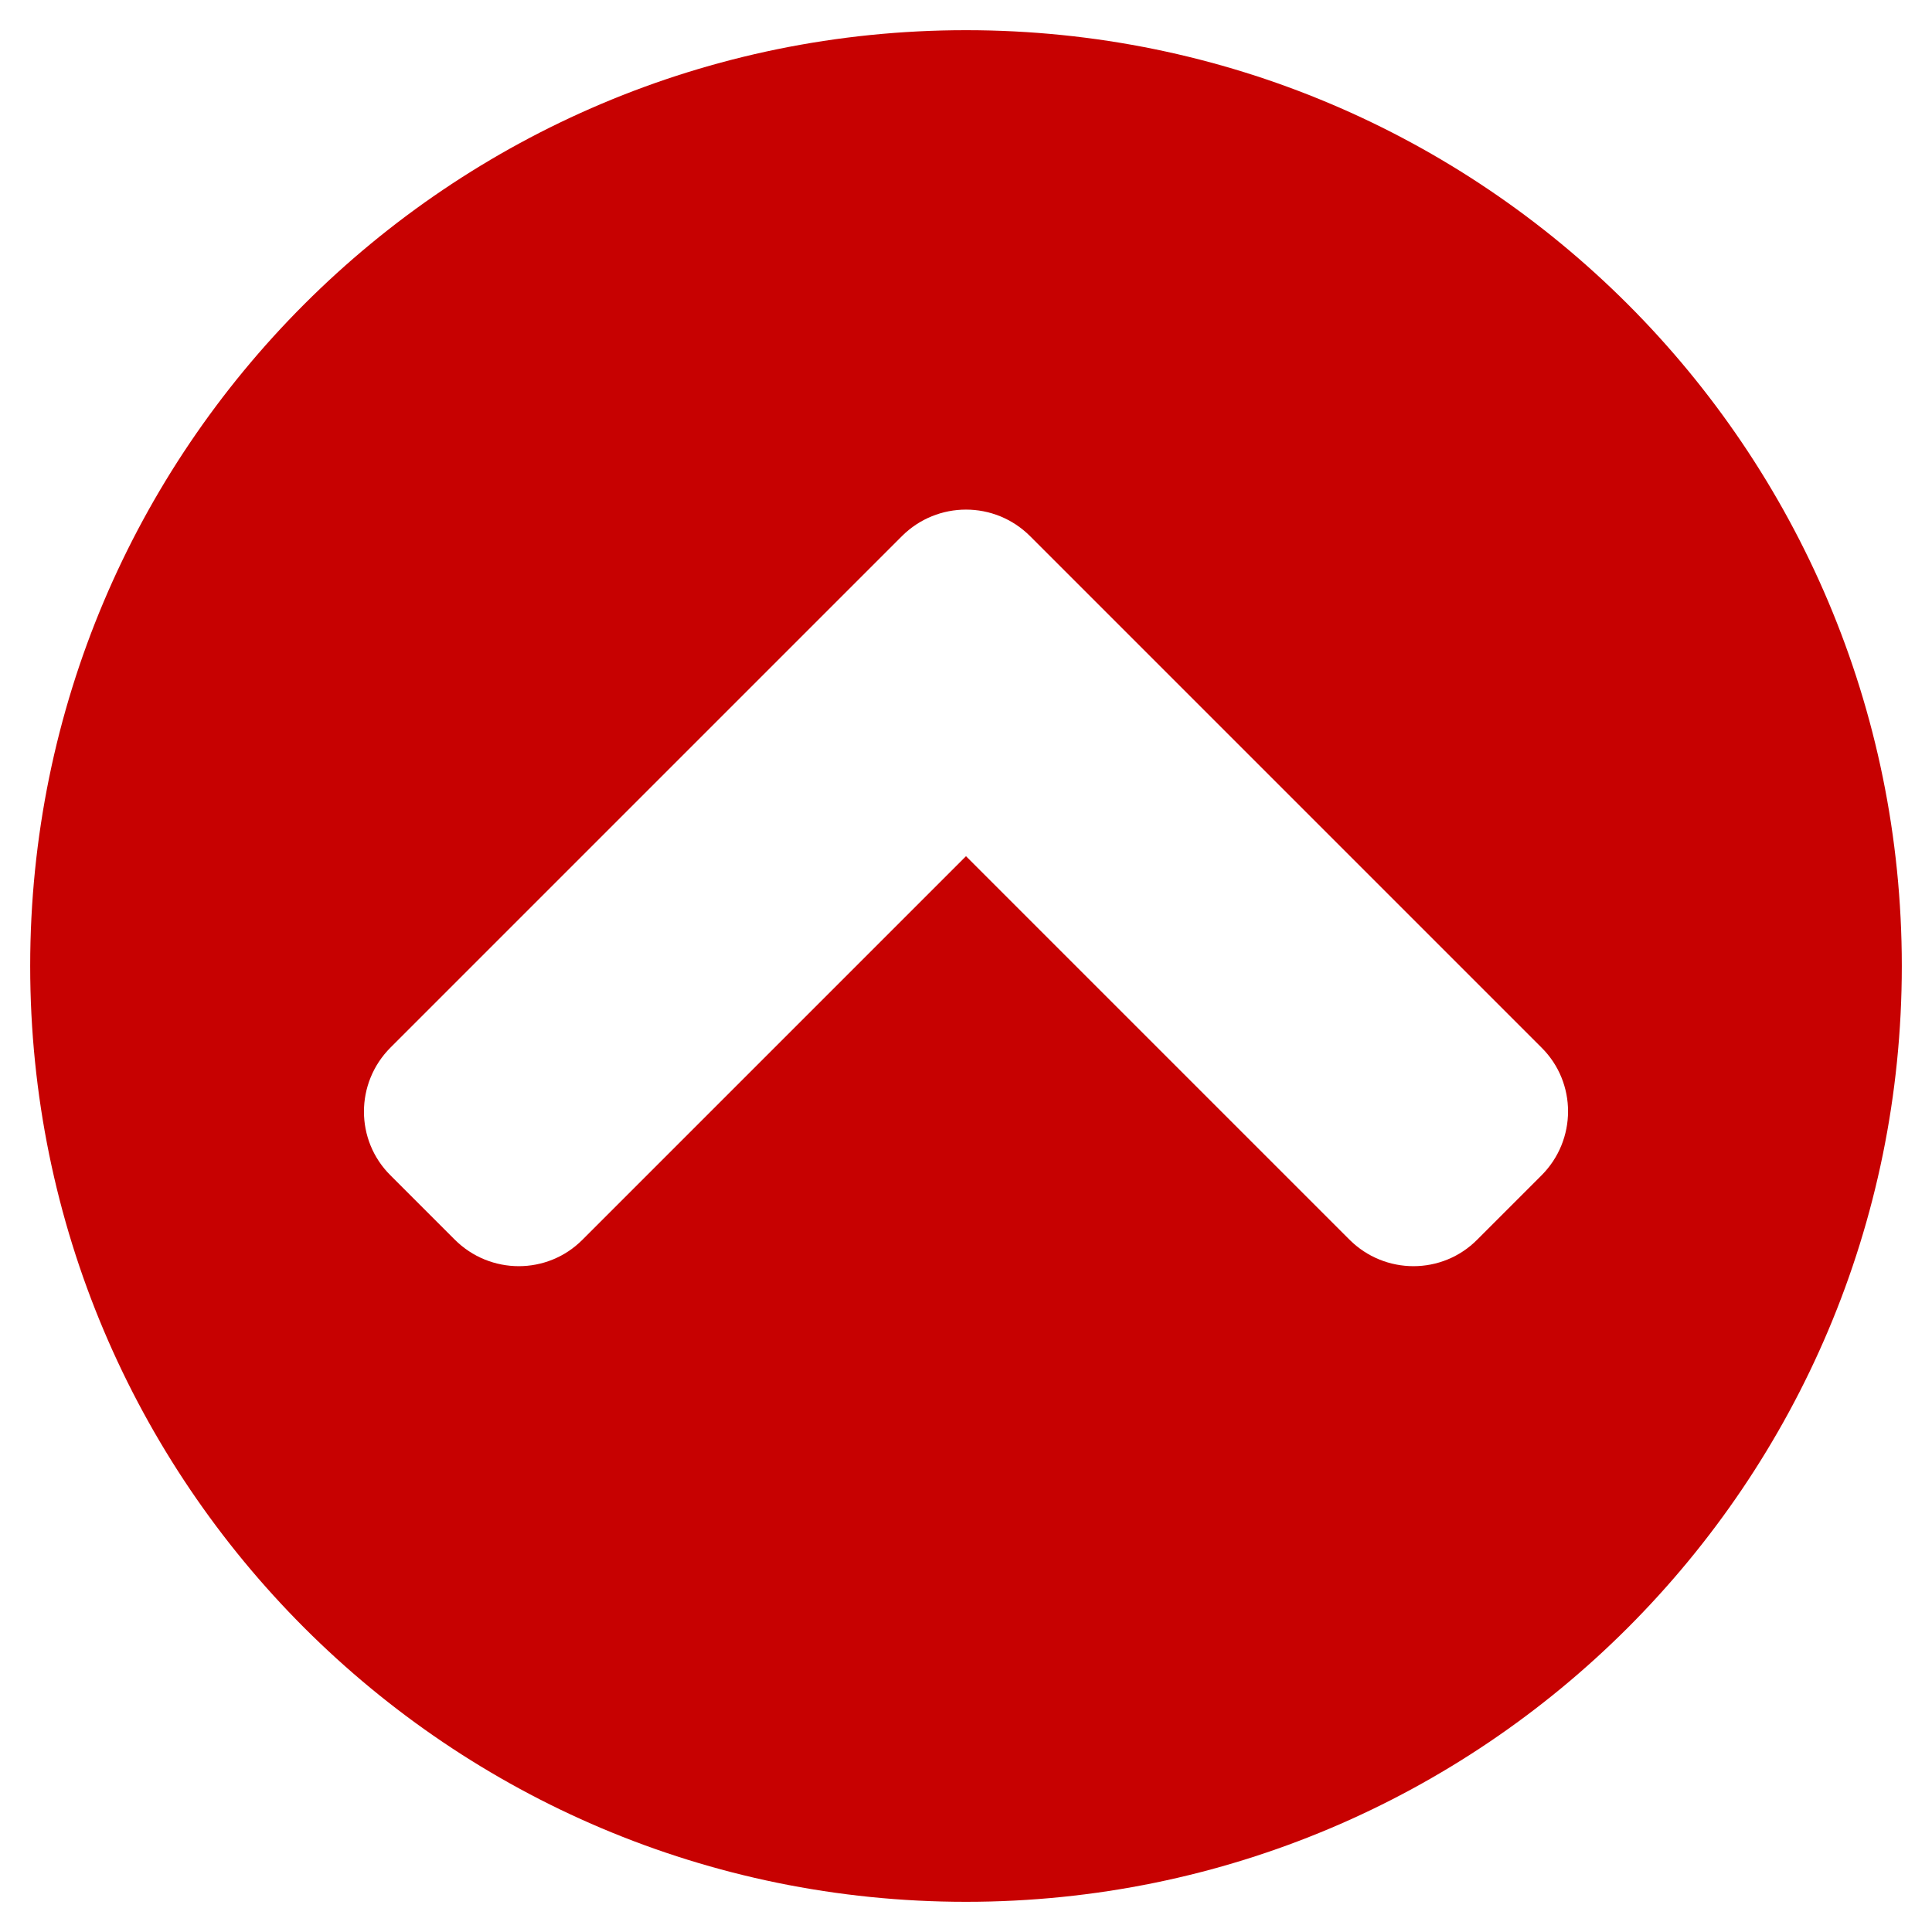
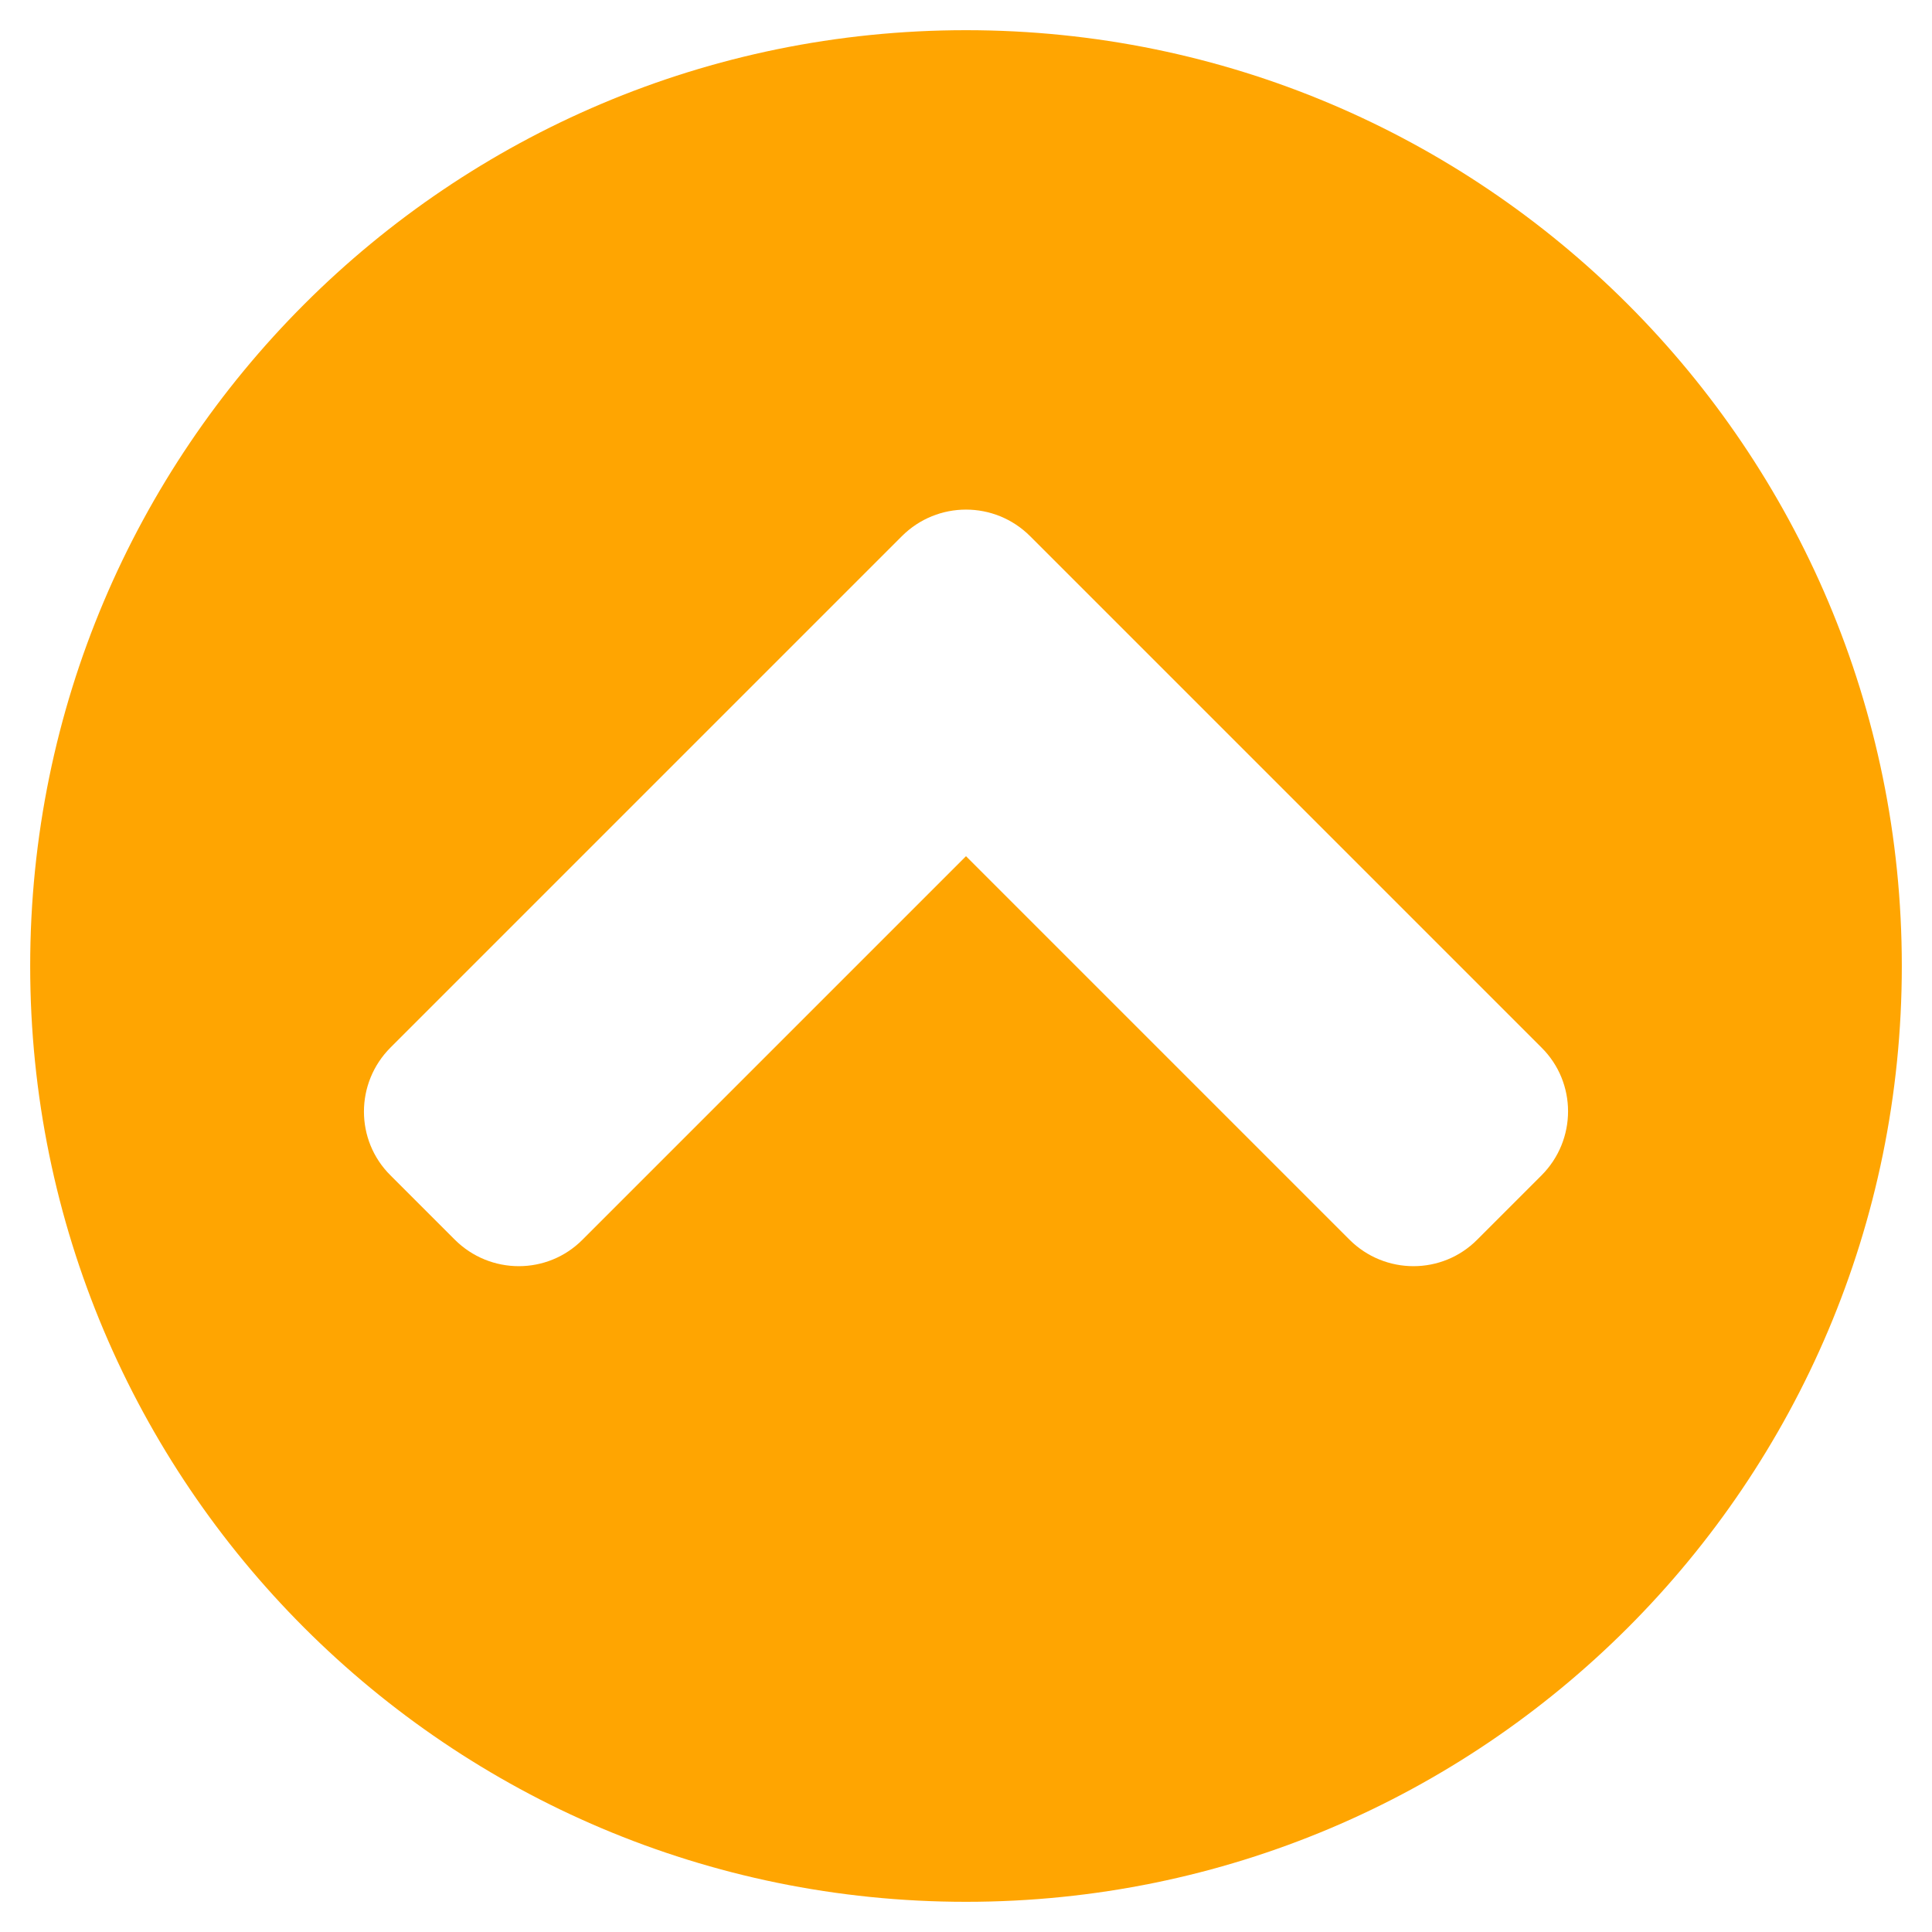
<svg xmlns="http://www.w3.org/2000/svg" aria-hidden="true" focusable="false" data-prefix="fas" data-icon="chevron-circle-up" class="svg-inline--fa fa-chevron-circle-up fa-w-16" role="img" viewBox="0 0 512 512">
-   <path fill="#c70101" d="M8 256C8 119 119 8 256 8s248 111 248 248-111 248-248 248S8 393 8 256zm231-113.9L103.5 277.6c-9.4 9.4-9.4 24.6 0 33.9l17 17c9.4 9.4 24.6 9.4 33.9 0L256 226.9l101.6 101.6c9.4 9.4 24.6 9.4 33.9 0l17-17c9.4-9.4 9.4-24.6 0-33.9L273 142.1c-9.4-9.4-24.6-9.4-34 0z" />
+   <path fill="#ffa501" d="M8 256C8 119 119 8 256 8s248 111 248 248-111 248-248 248S8 393 8 256zm231-113.9L103.5 277.6c-9.4 9.4-9.4 24.6 0 33.9l17 17c9.4 9.4 24.6 9.4 33.9 0L256 226.9l101.6 101.6c9.4 9.4 24.6 9.4 33.9 0l17-17c9.4-9.4 9.4-24.6 0-33.9L273 142.1c-9.4-9.4-24.6-9.4-34 0z" />
</svg>
